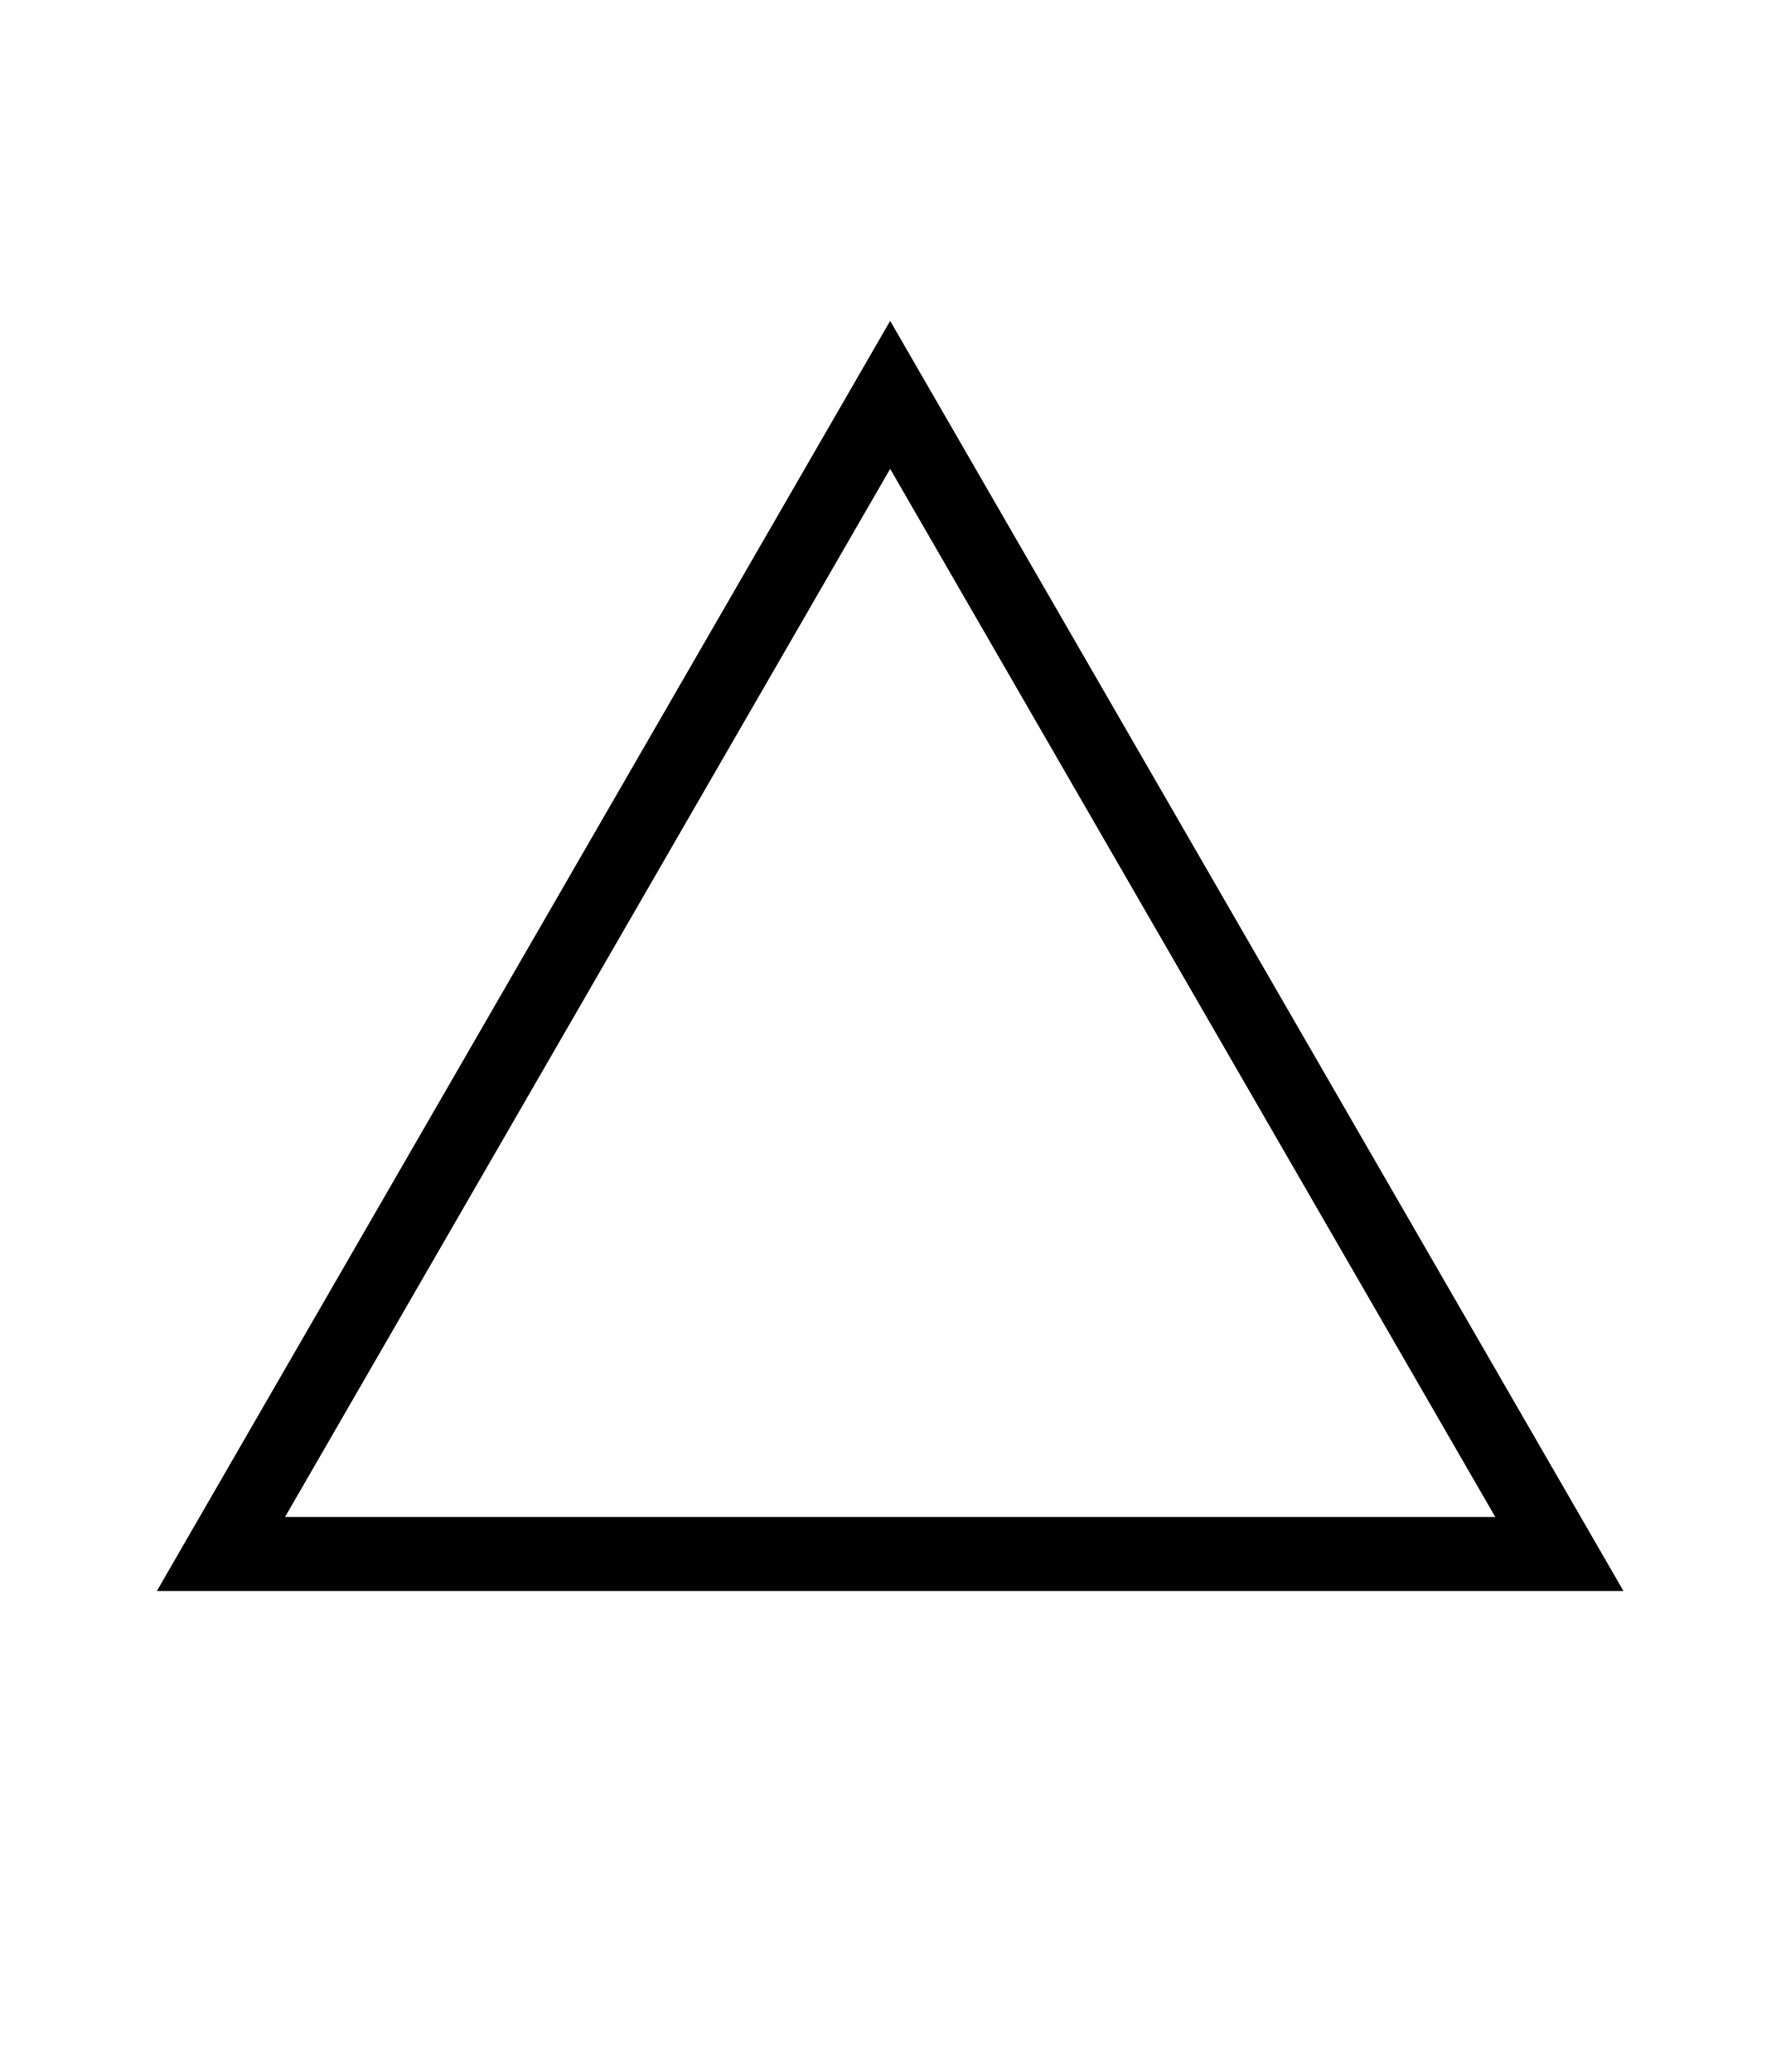
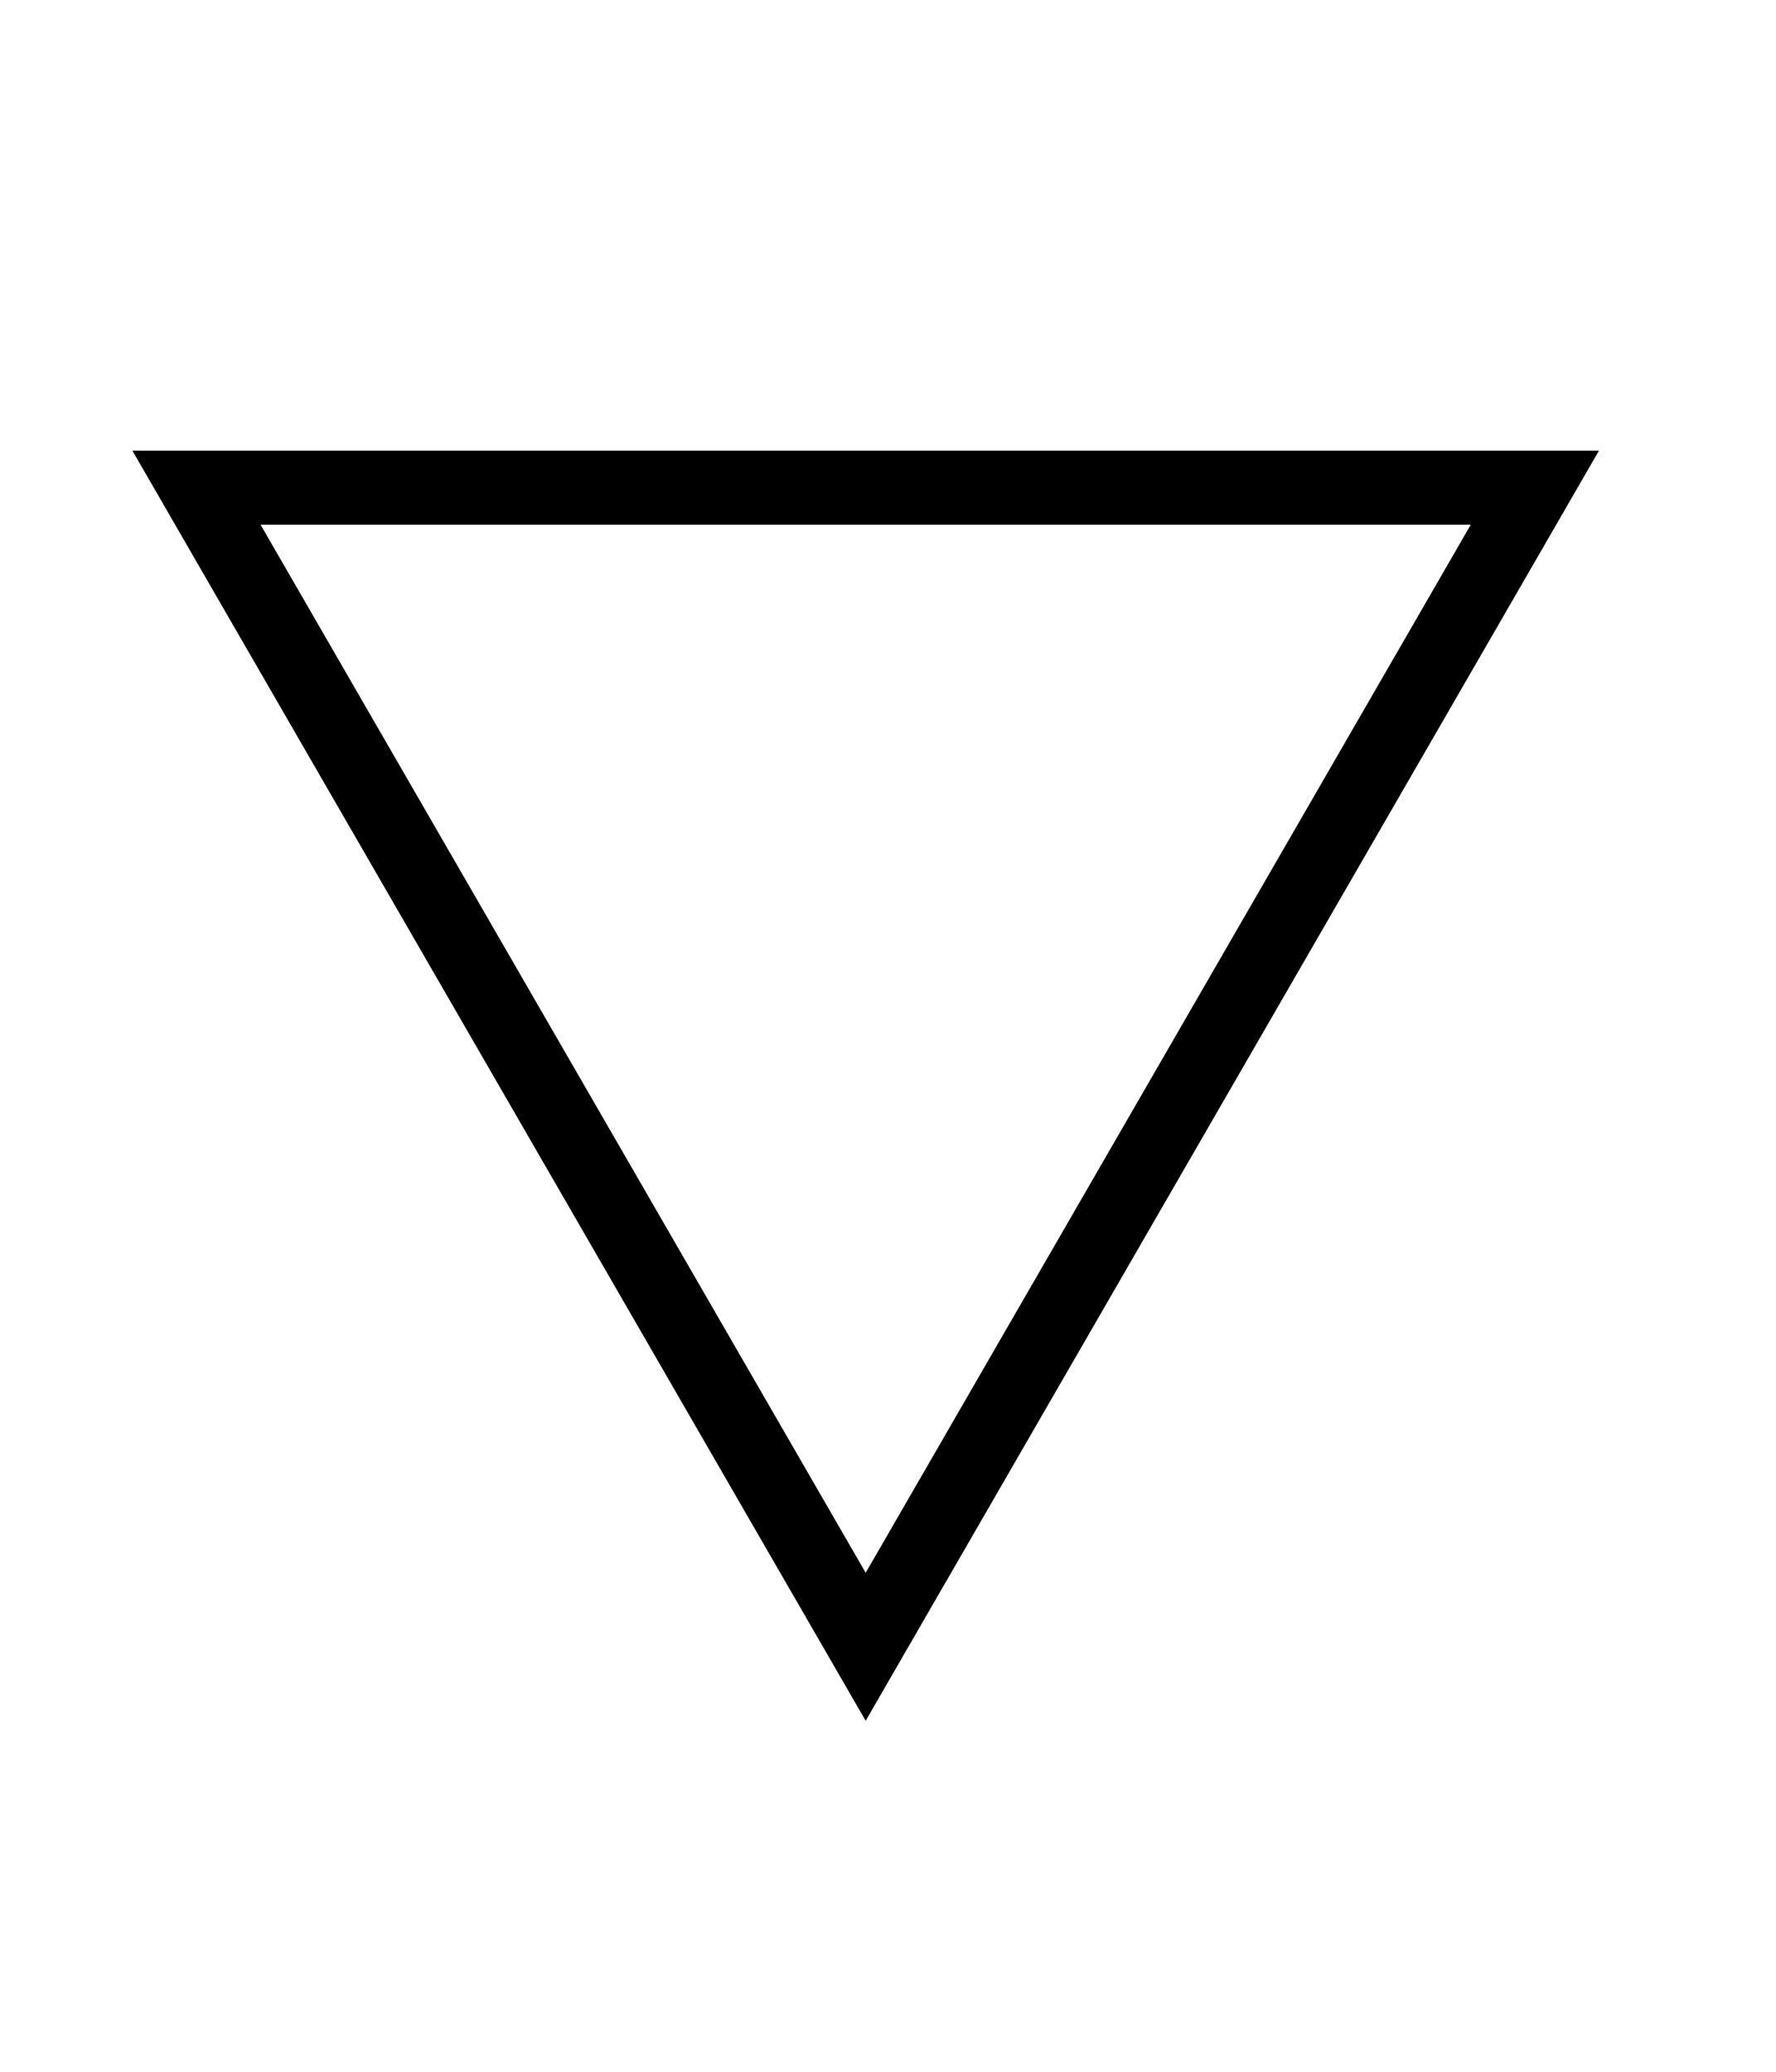
<svg xmlns="http://www.w3.org/2000/svg" width="24mm" height="28mm" viewBox="0 0 24 28" version="1.1" id="svg6979">
  <defs id="defs6973" />
  <g id="layer1" transform="translate(0,-269)">
-     <path style="fill:none;fill-opacity:1;stroke:#000000;stroke-width:1;stroke-linecap:round;stroke-linejoin:miter;stroke-miterlimit:4;stroke-dasharray:none;stroke-opacity:1" id="path7524" d="m 12.03,274.336 4.522,7.832 4.522,7.832 -9.044,0 -9.044,0 4.522,-7.832 z" />
+     <path style="fill:none;fill-opacity:1;stroke:#000000;stroke-width:1;stroke-linecap:round;stroke-linejoin:miter;stroke-miterlimit:4;stroke-dasharray:none;stroke-opacity:1" id="path7524" d="m -11.699,-291.254 4.522,7.832 4.522,7.832 -9.044,0 -9.044,0 4.522,-7.832 z" transform="scale(-1)" />
  </g>
</svg>
